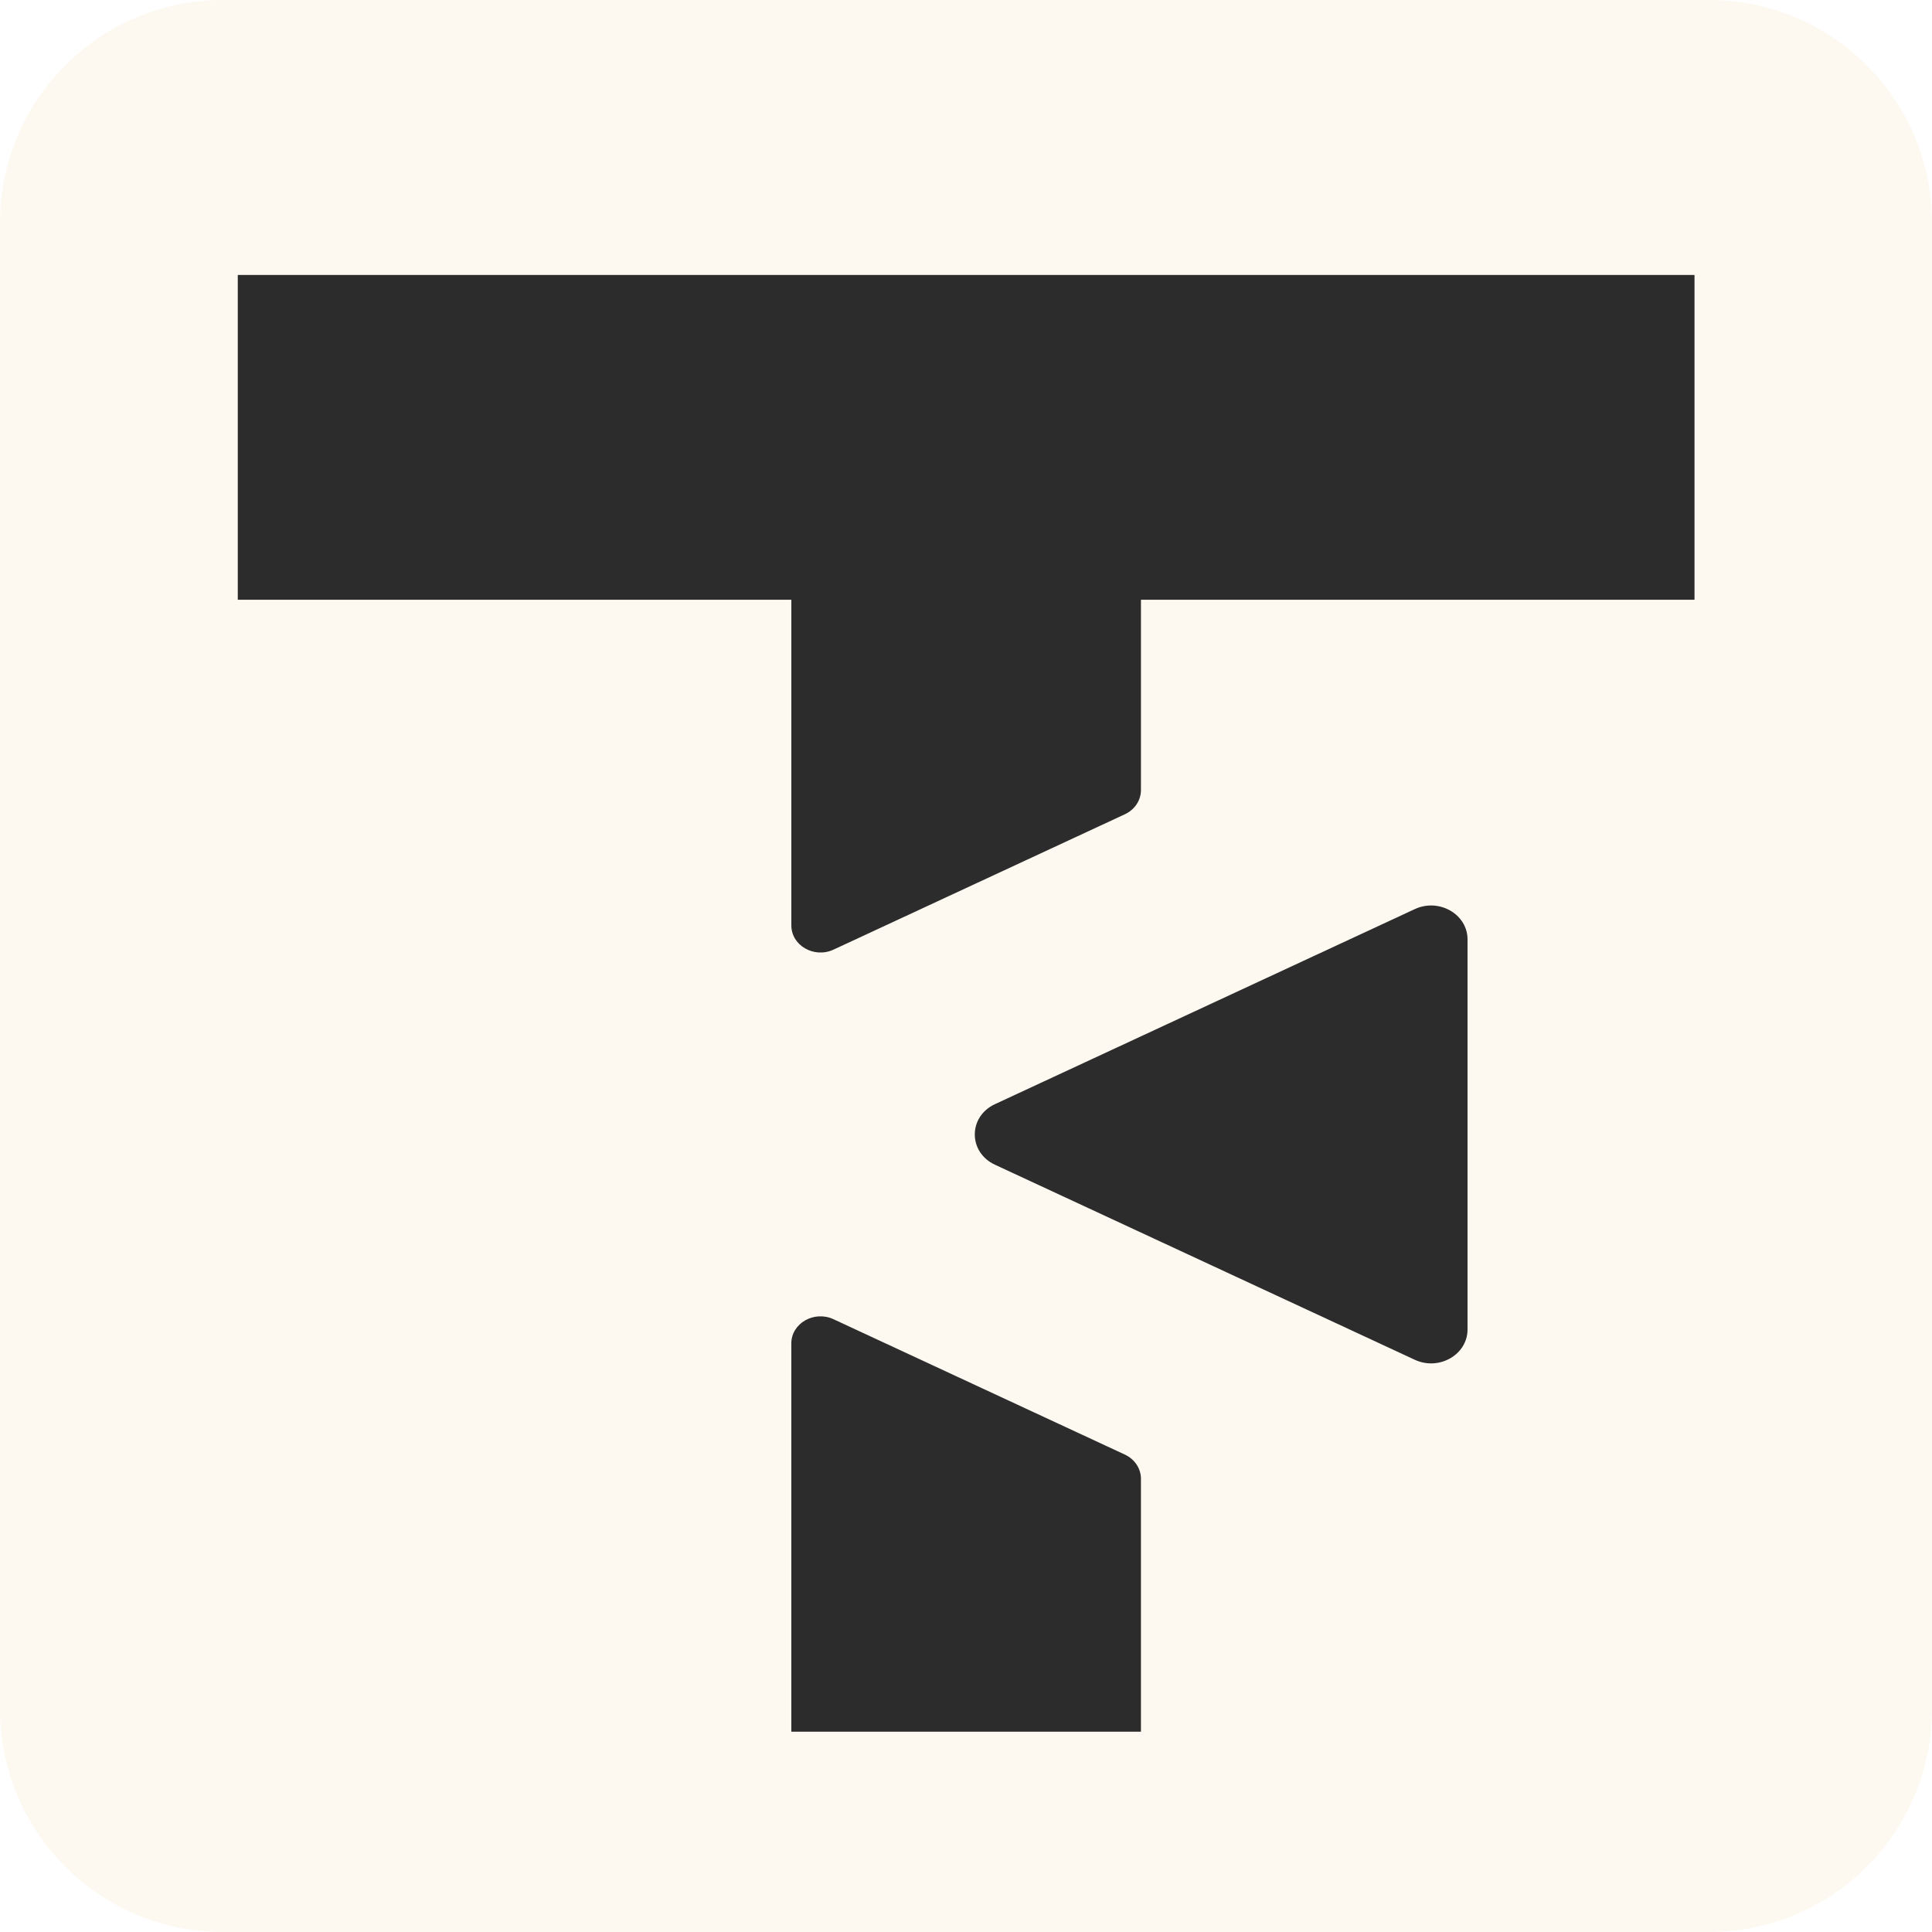
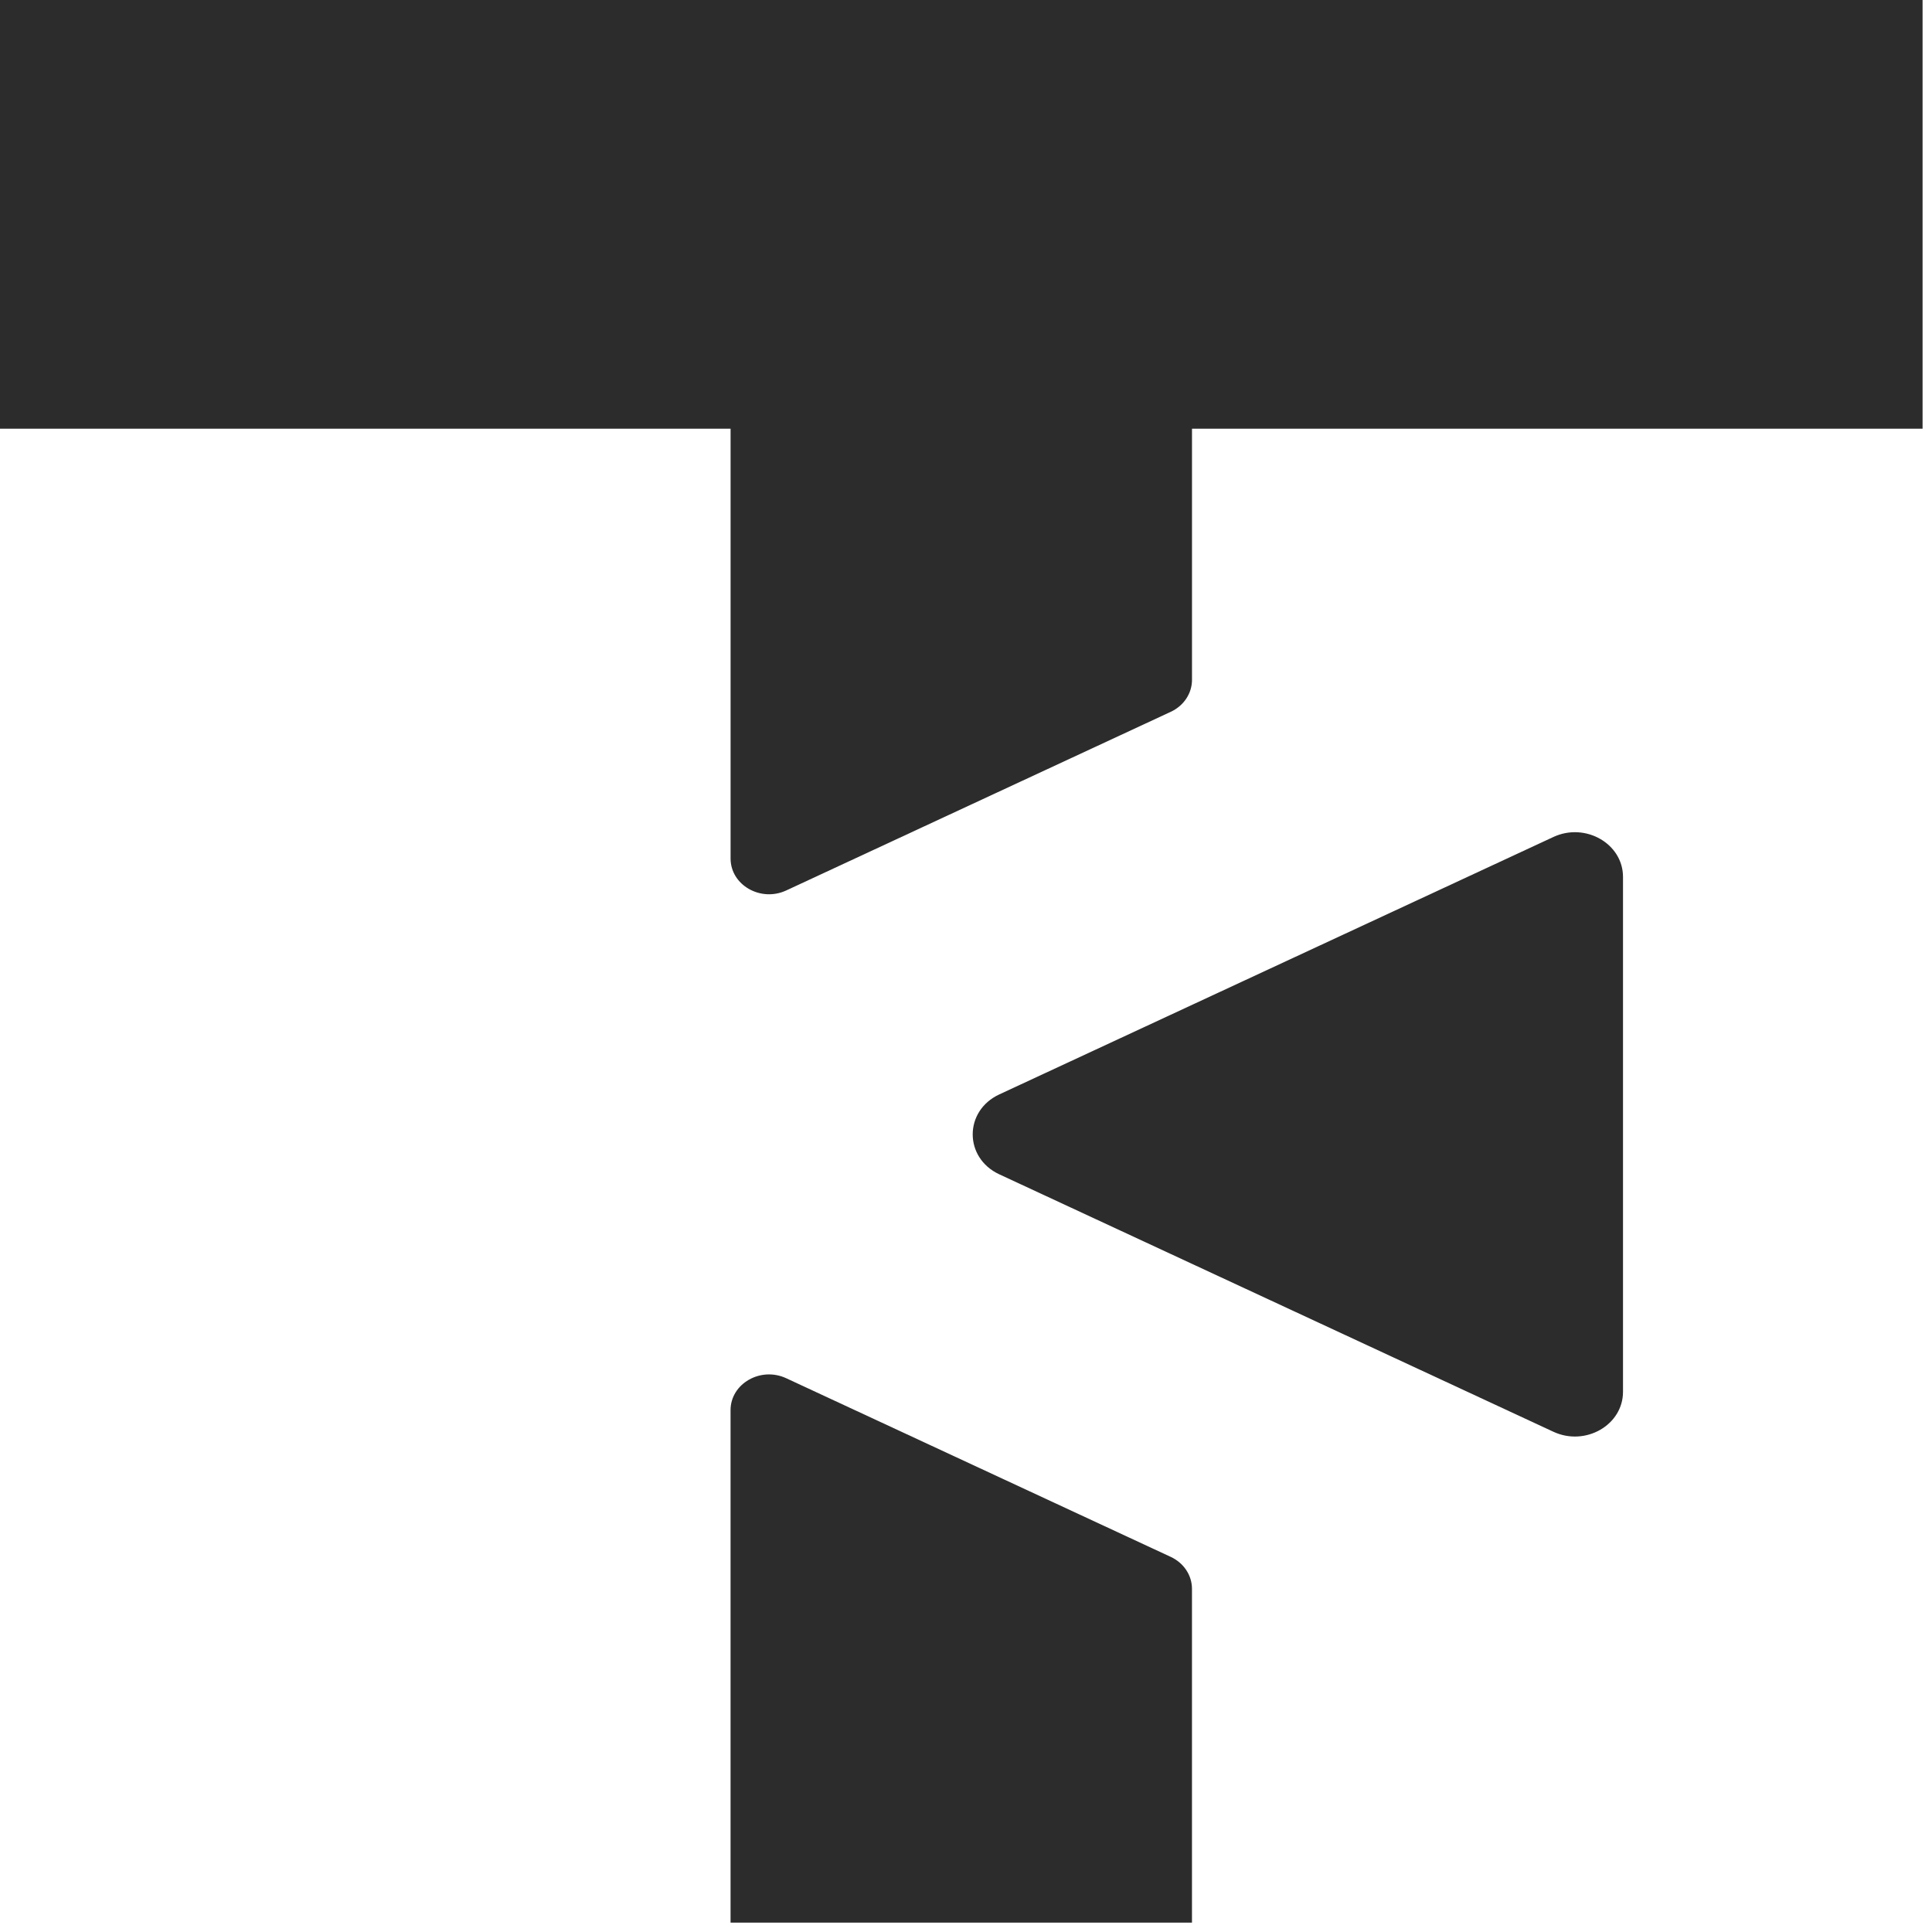
- <svg xmlns="http://www.w3.org/2000/svg" width="260" height="260" viewBox="0 0 260 260" fill="none">
-   <rect width="260" height="260" rx="30" fill="#FDF9F0" />
-   <path d="M106.492 180.792L106.492 233.043H153.542V199.007C153.542 197.627 152.704 196.366 151.375 195.749L112.168 177.534C109.56 176.323 106.492 178.085 106.492 180.792Z" fill="#2C2C2C" />
-   <path d="M32 37V80.712H106.495V124.539C106.495 127.246 109.563 129.008 112.17 127.797L151.378 109.581C152.706 108.965 153.544 107.703 153.544 106.324V80.712H228.039V37H32Z" fill="#2C2C2C" />
-   <path d="M133.893 156.741L190.398 182.993C193.658 184.507 197.493 182.305 197.493 178.92V126.416C197.493 123.031 193.658 120.829 190.398 122.343L133.893 148.595C130.281 150.273 130.281 155.063 133.893 156.741Z" fill="#2C2C2C" />
+ <svg xmlns="http://www.w3.org/2000/svg" width="197" height="197" viewBox="0 0 197 197" fill="none">
+   <path d="M74.492 143.792L74.492 196.043H121.542V162.007C121.542 160.627 120.704 159.366 119.375 158.749L80.168 140.534C77.56 139.323 74.492 141.085 74.492 143.792Z" fill="#2C2C2C" />
+   <path d="M0 0V43.712H74.495V87.539C74.495 90.246 77.563 92.008 80.17 90.797L119.378 72.582C120.706 71.965 121.544 70.703 121.544 69.324V43.712H196.039V0H0Z" fill="#2C2C2C" />
+   <path d="M101.893 119.741L158.398 145.993C161.658 147.507 165.493 145.305 165.493 141.92V89.416C165.493 86.031 161.658 83.829 158.398 85.343L101.893 111.595C98.281 113.273 98.281 118.063 101.893 119.741Z" fill="#2C2C2C" />
</svg>
